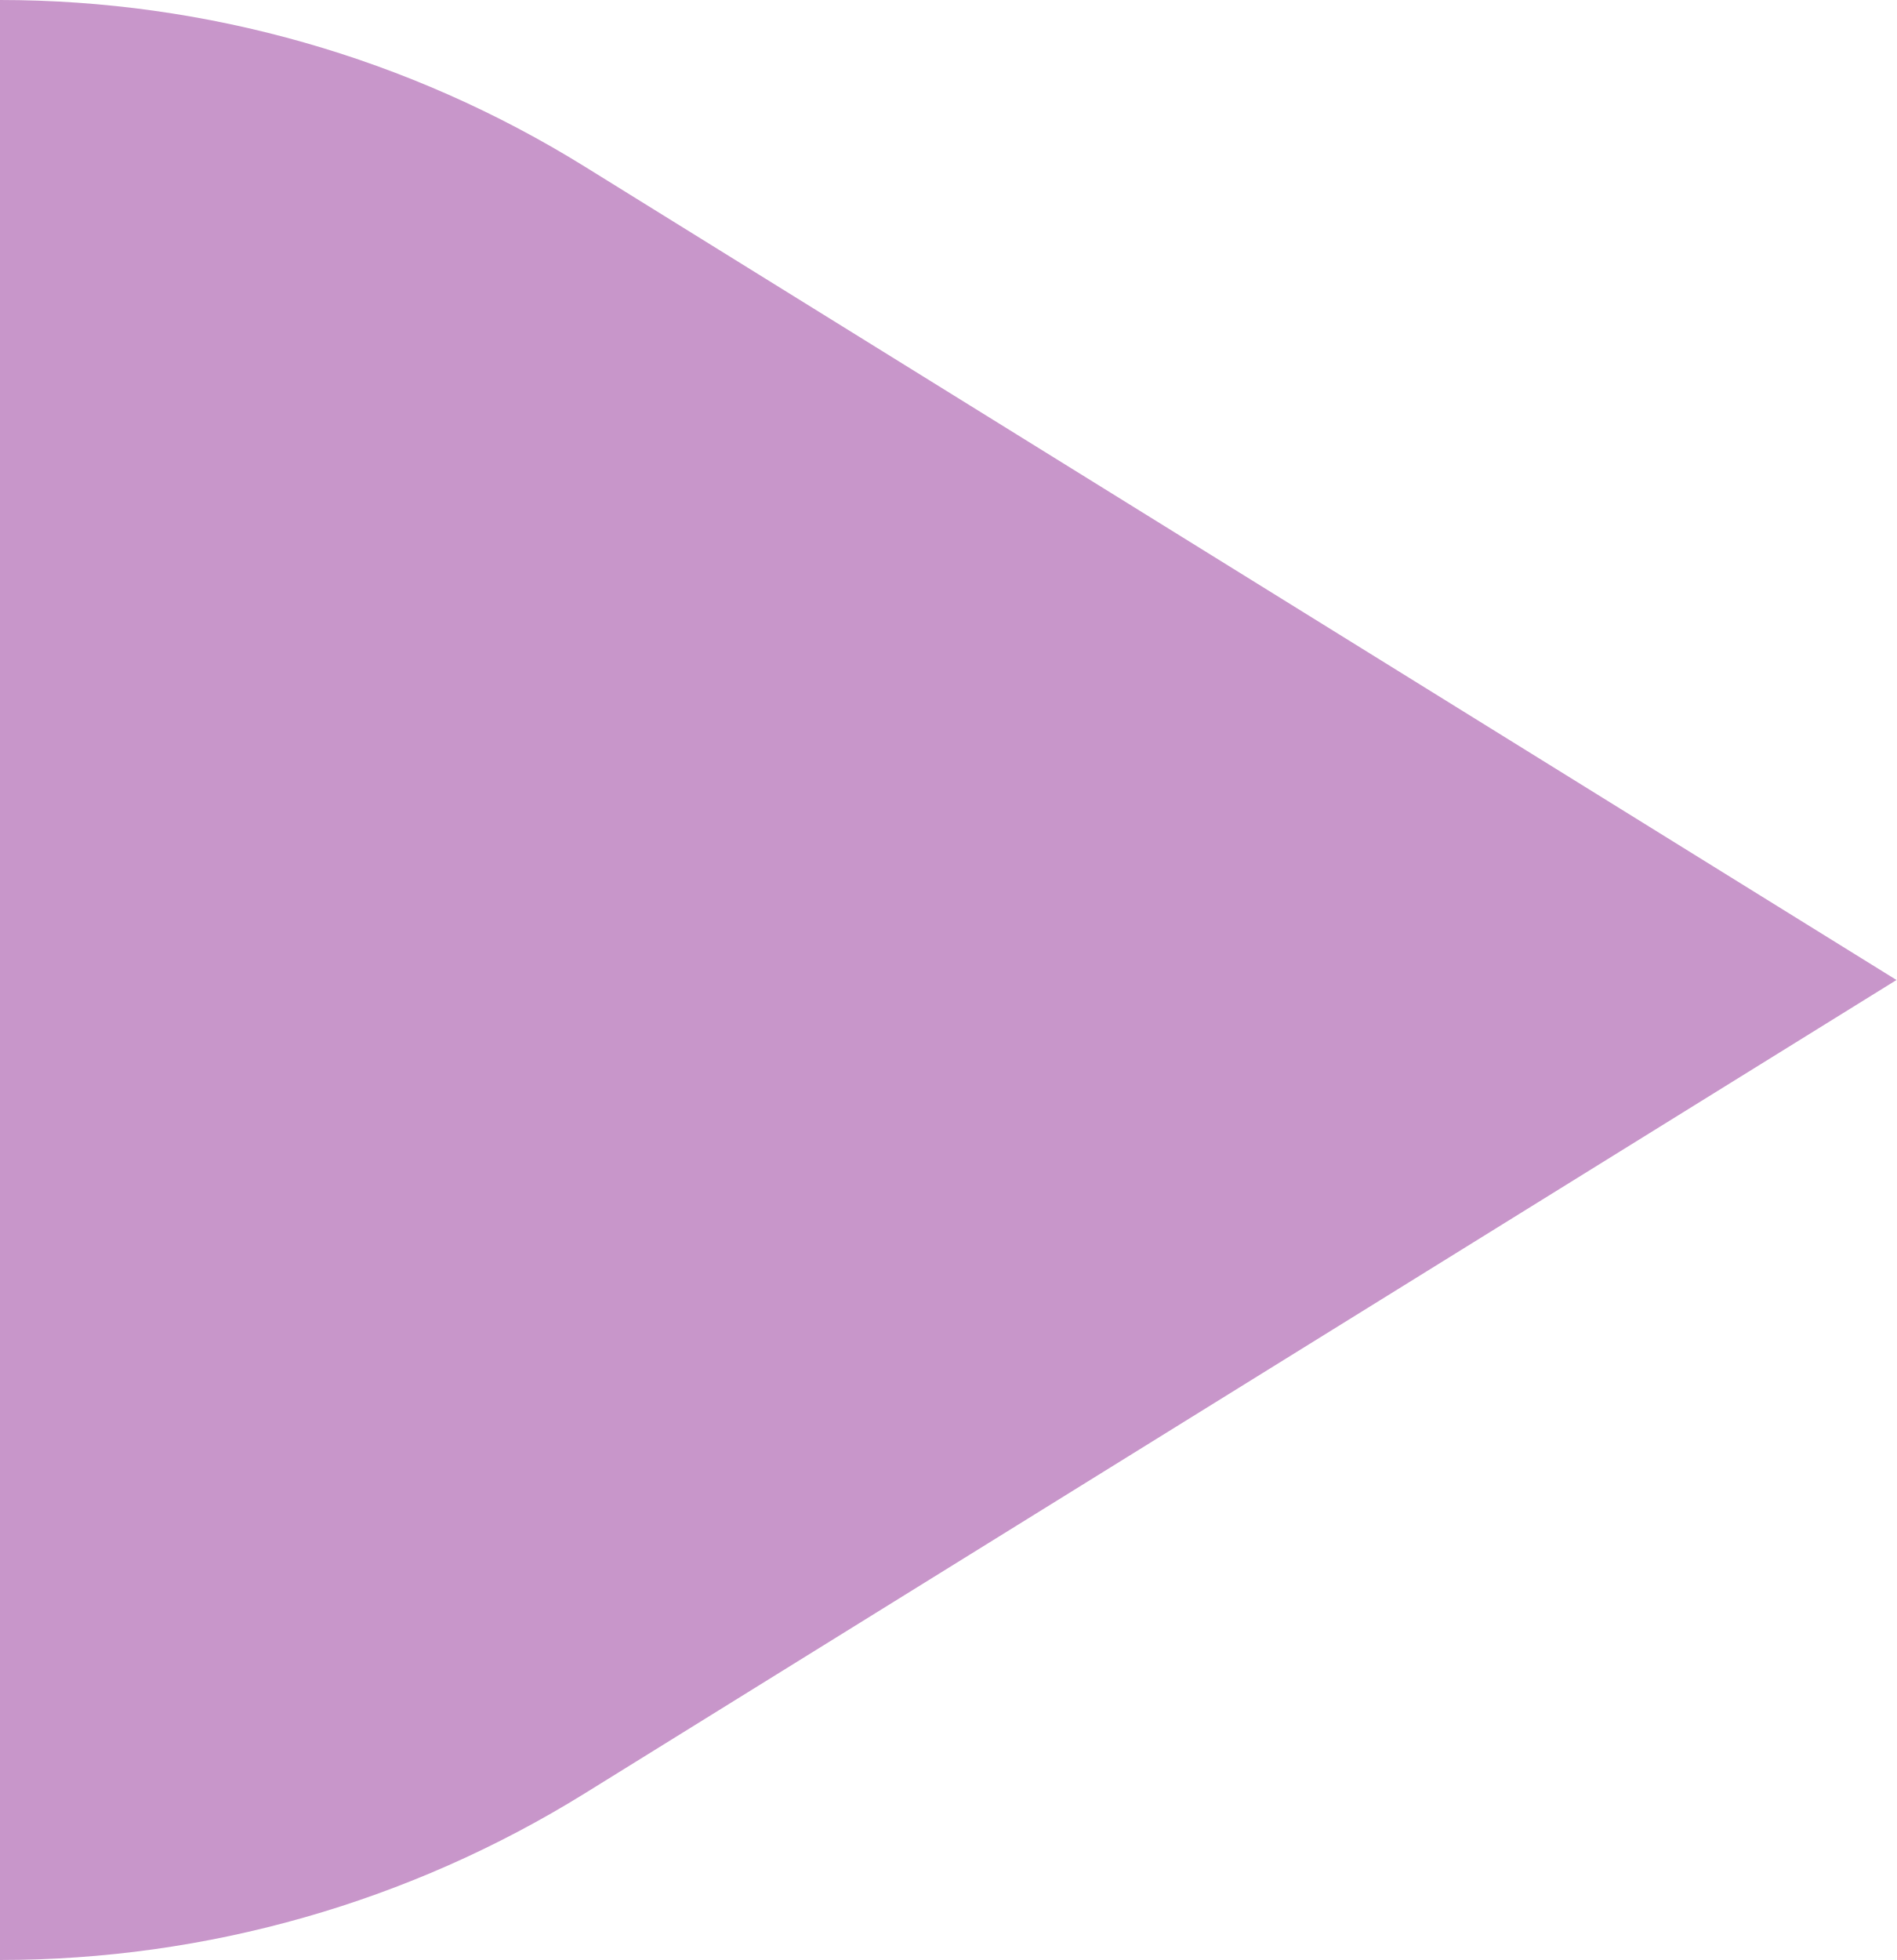
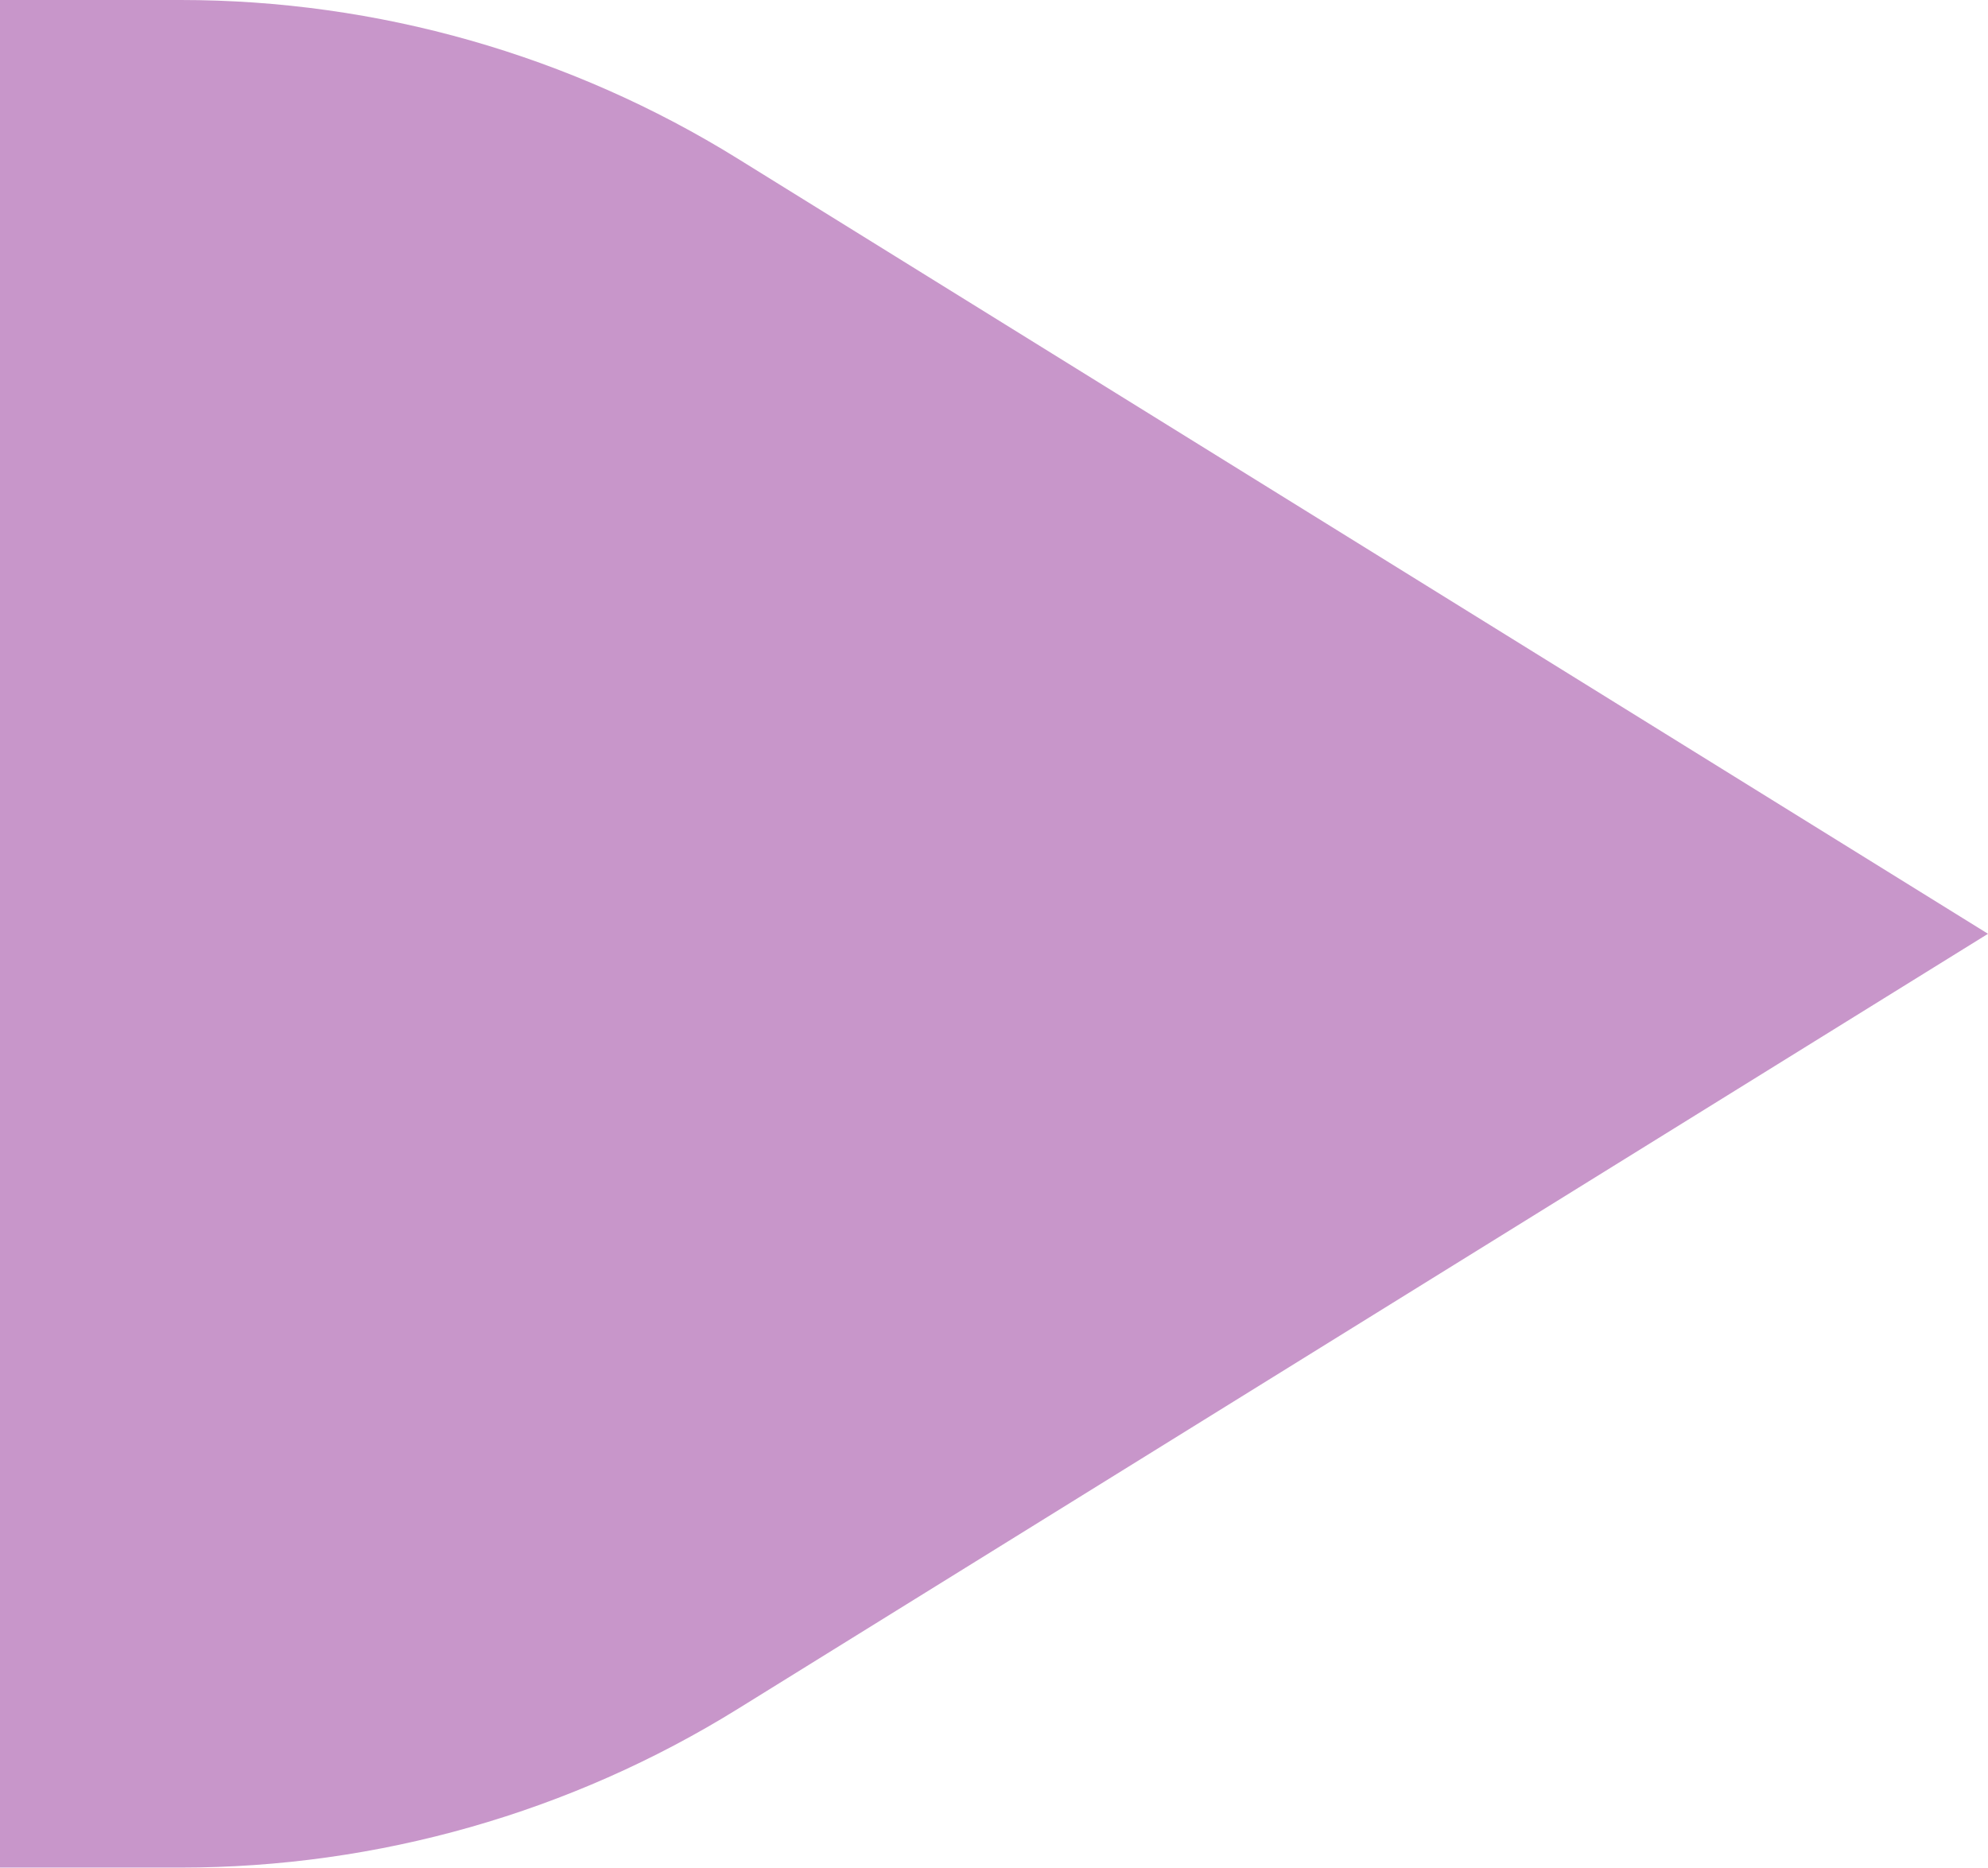
- <svg xmlns="http://www.w3.org/2000/svg" width="30" height="31" viewBox="0 0 30 31" fill="none">
-   <path d="M9.25 28.365L30 15.5L9.25 2.635C6.472 0.912 3.268 0 0 0V31C3.268 31 6.472 30.087 9.25 28.365Z" fill="#C896CA" />
+ <svg xmlns="http://www.w3.org/2000/svg" width="33" height="31" viewBox="0 0 33 31" fill="none">
+   <path d="M12.249 28.365L33 15.5L12.249 2.635C9.472 0.912 6.268 0 3 0H0V31H3C6.268 31 9.472 30.087 12.249 28.365Z" fill="#C896CA" />
</svg>
